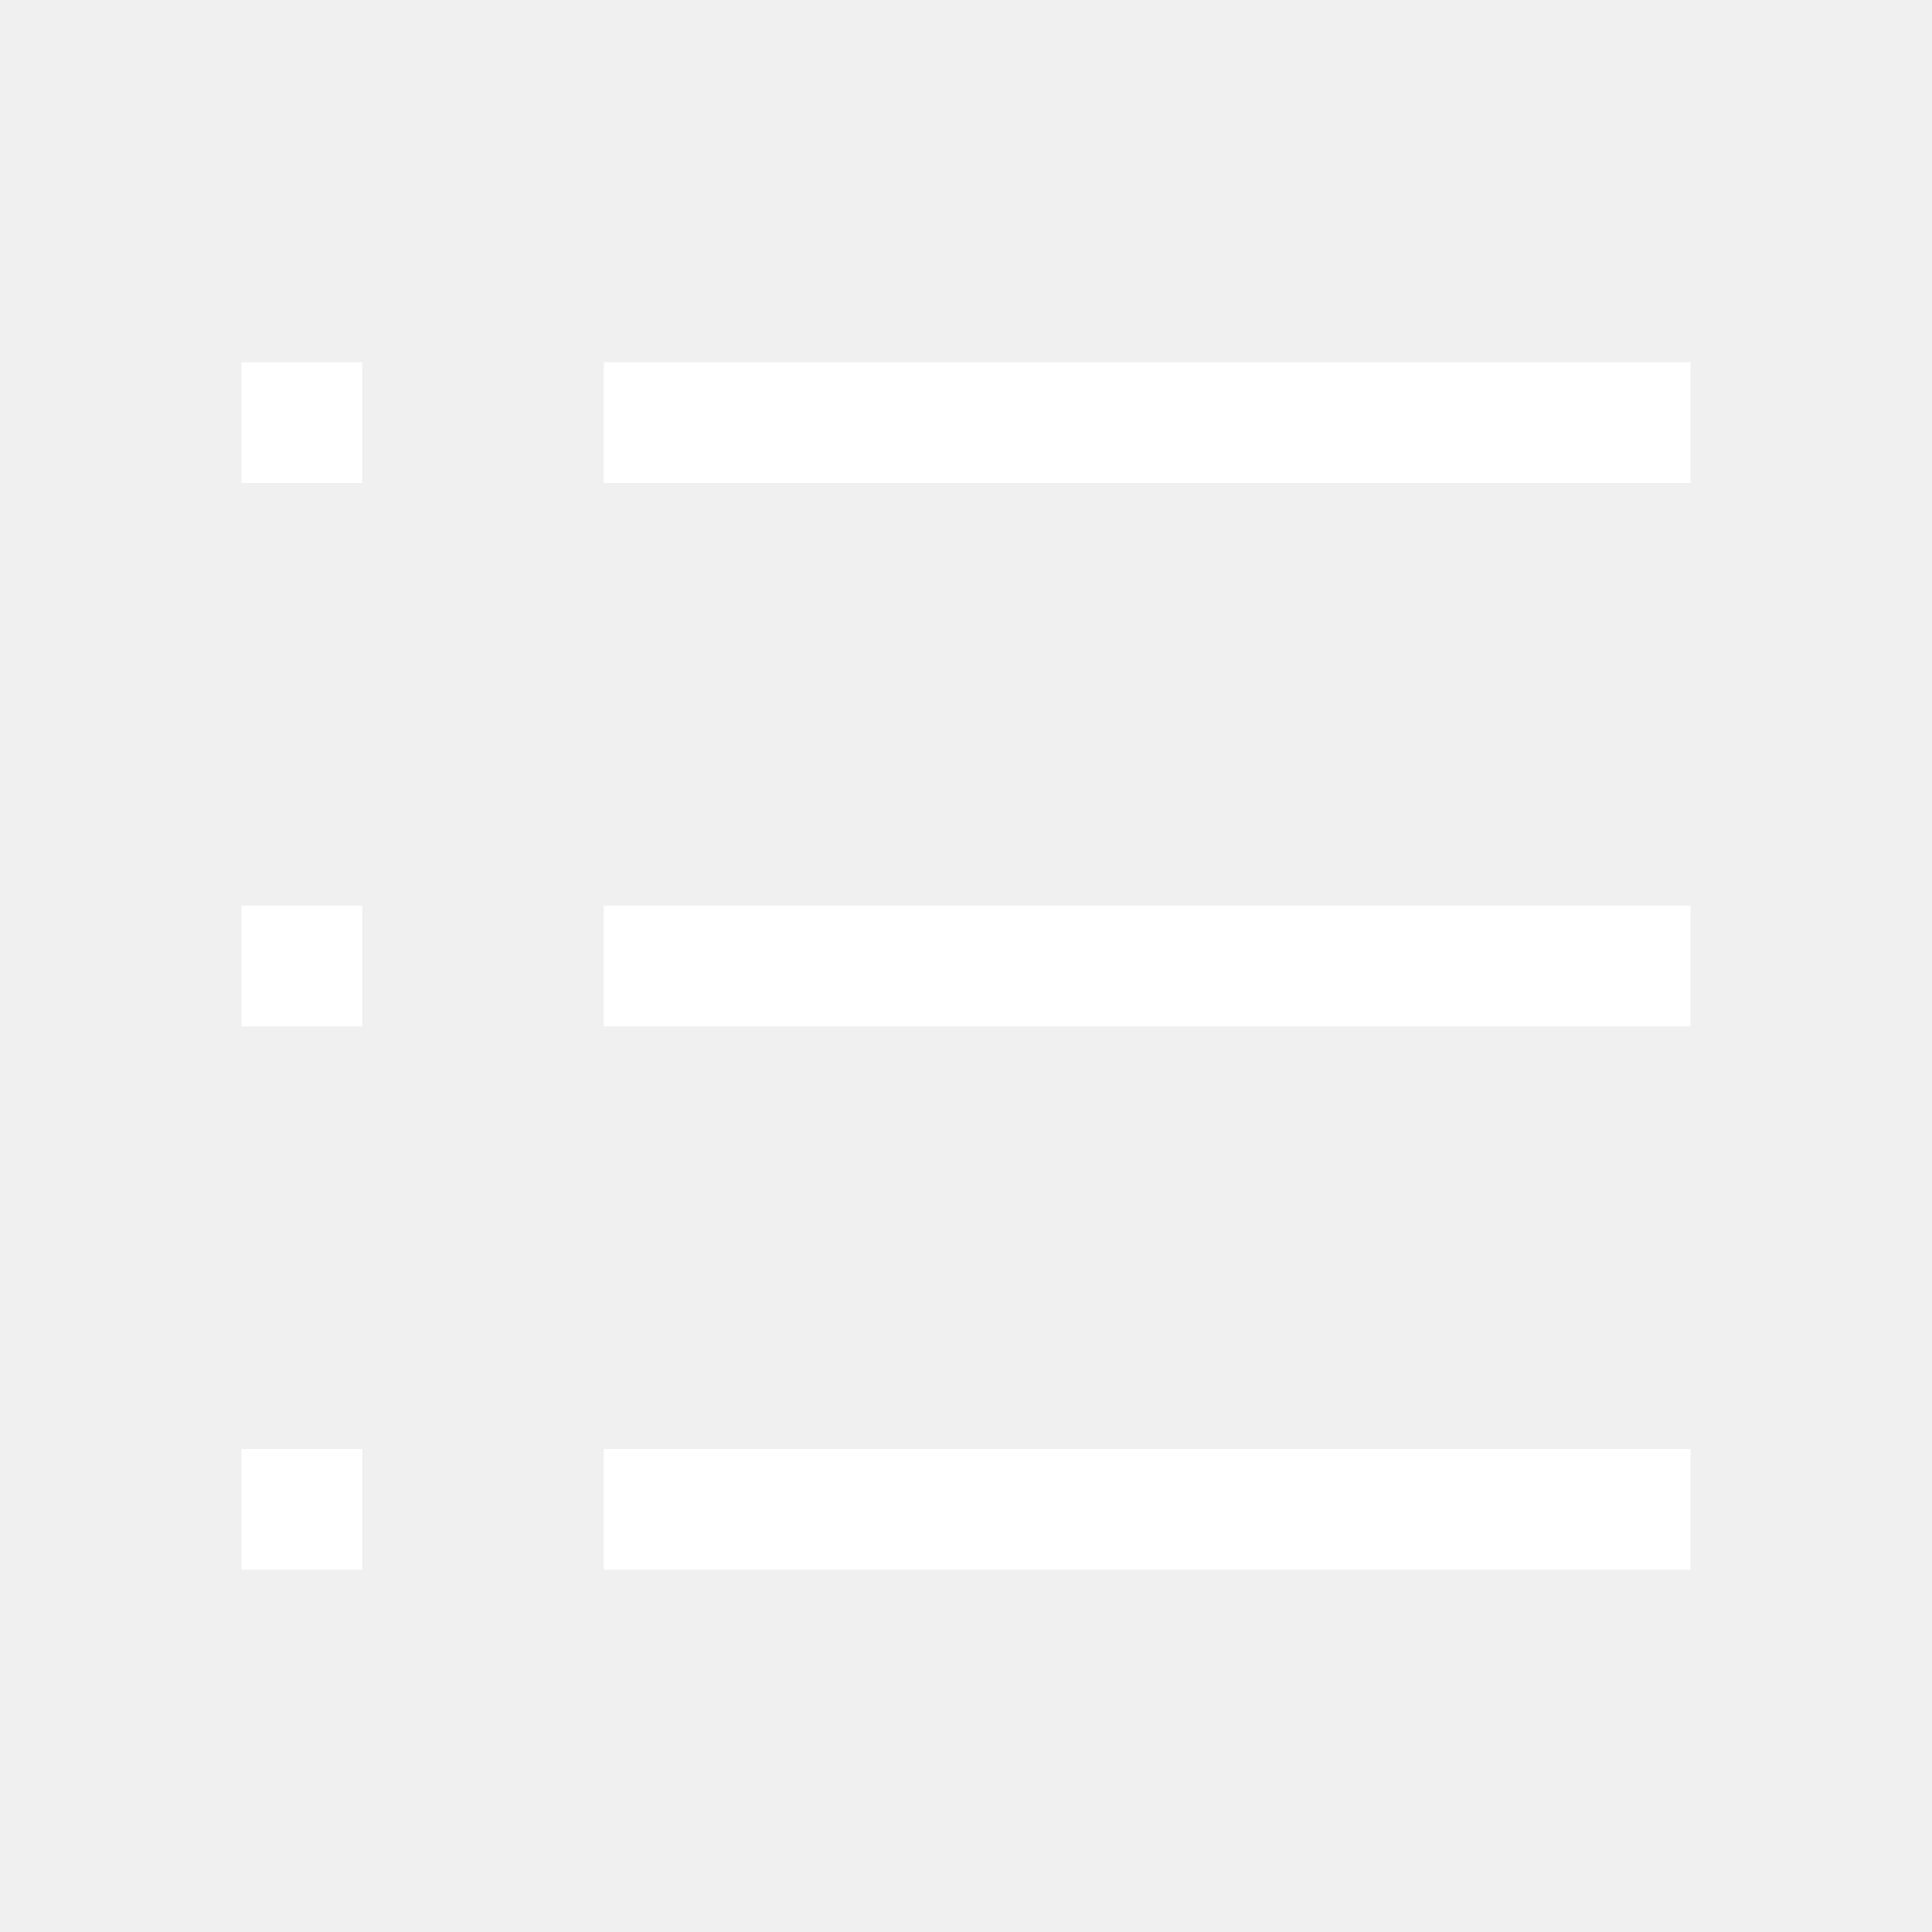
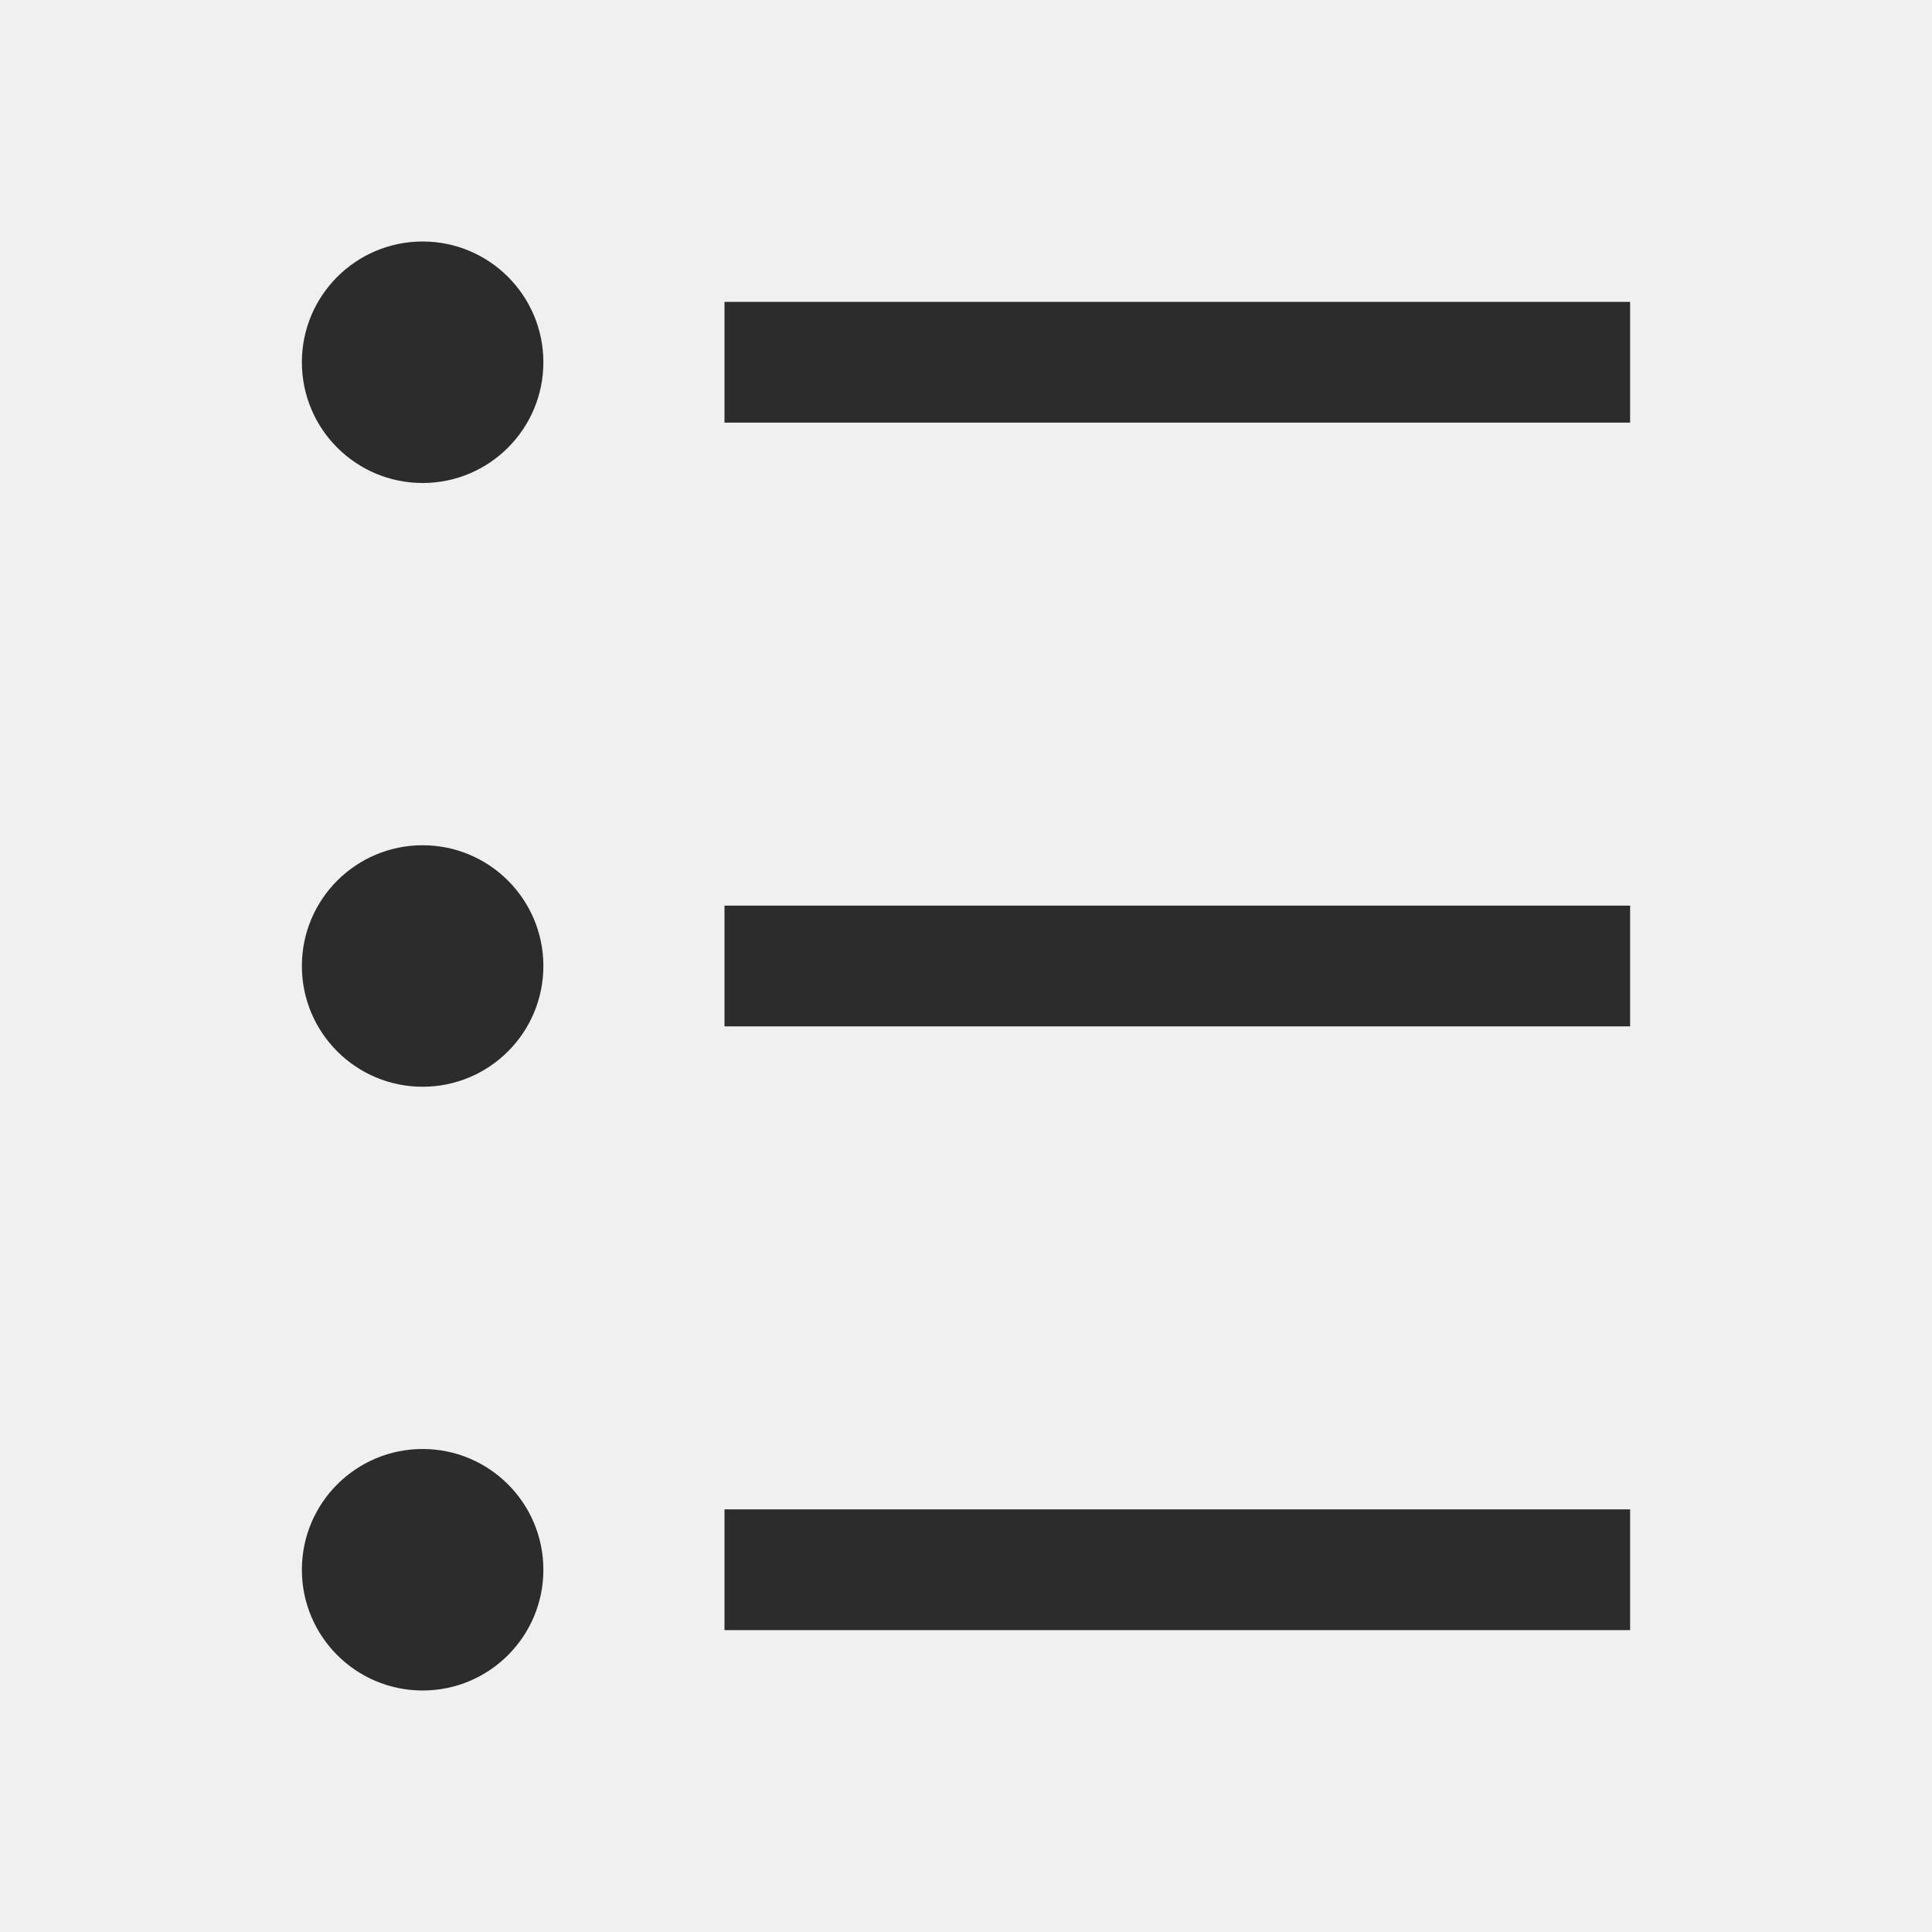
- <svg xmlns="http://www.w3.org/2000/svg" t="1591187130819" class="icon" viewBox="0 0 1024 1024" version="1.1" p-id="2233" width="200" height="200">
+ <svg xmlns="http://www.w3.org/2000/svg" t="1591340015558" class="icon" viewBox="0 0 1024 1024" version="1.1" p-id="2953" width="200" height="200">
  <defs>
    <style type="text/css" />
  </defs>
-   <path d="M128 256h64V192H128zM320 256h576V192H320zM128 544h64v-64H128zM320 544h576v-64H320zM128 832h64v-64H128zM320 832h576v-64H320z" fill="#ffffff" p-id="2234" />
+   <path d="M224 512m-64 0a64 64 0 1 0 128 0 64 64 0 1 0-128 0Z" fill="#2c2c2c" p-id="2954" />
+   <path d="M224 832m-64 0a64 64 0 1 0 128 0 64 64 0 1 0-128 0Z" fill="#2c2c2c" p-id="2955" />
+   <path d="M224 192m-64 0a64 64 0 1 0 128 0 64 64 0 1 0-128 0Z" fill="#2c2c2c" p-id="2956" />
+   <path d="M384 160h480v64H384zM384 480h480v64H384zM384 800h480v64H384z" fill="#2c2c2c" p-id="2957" />
</svg>
